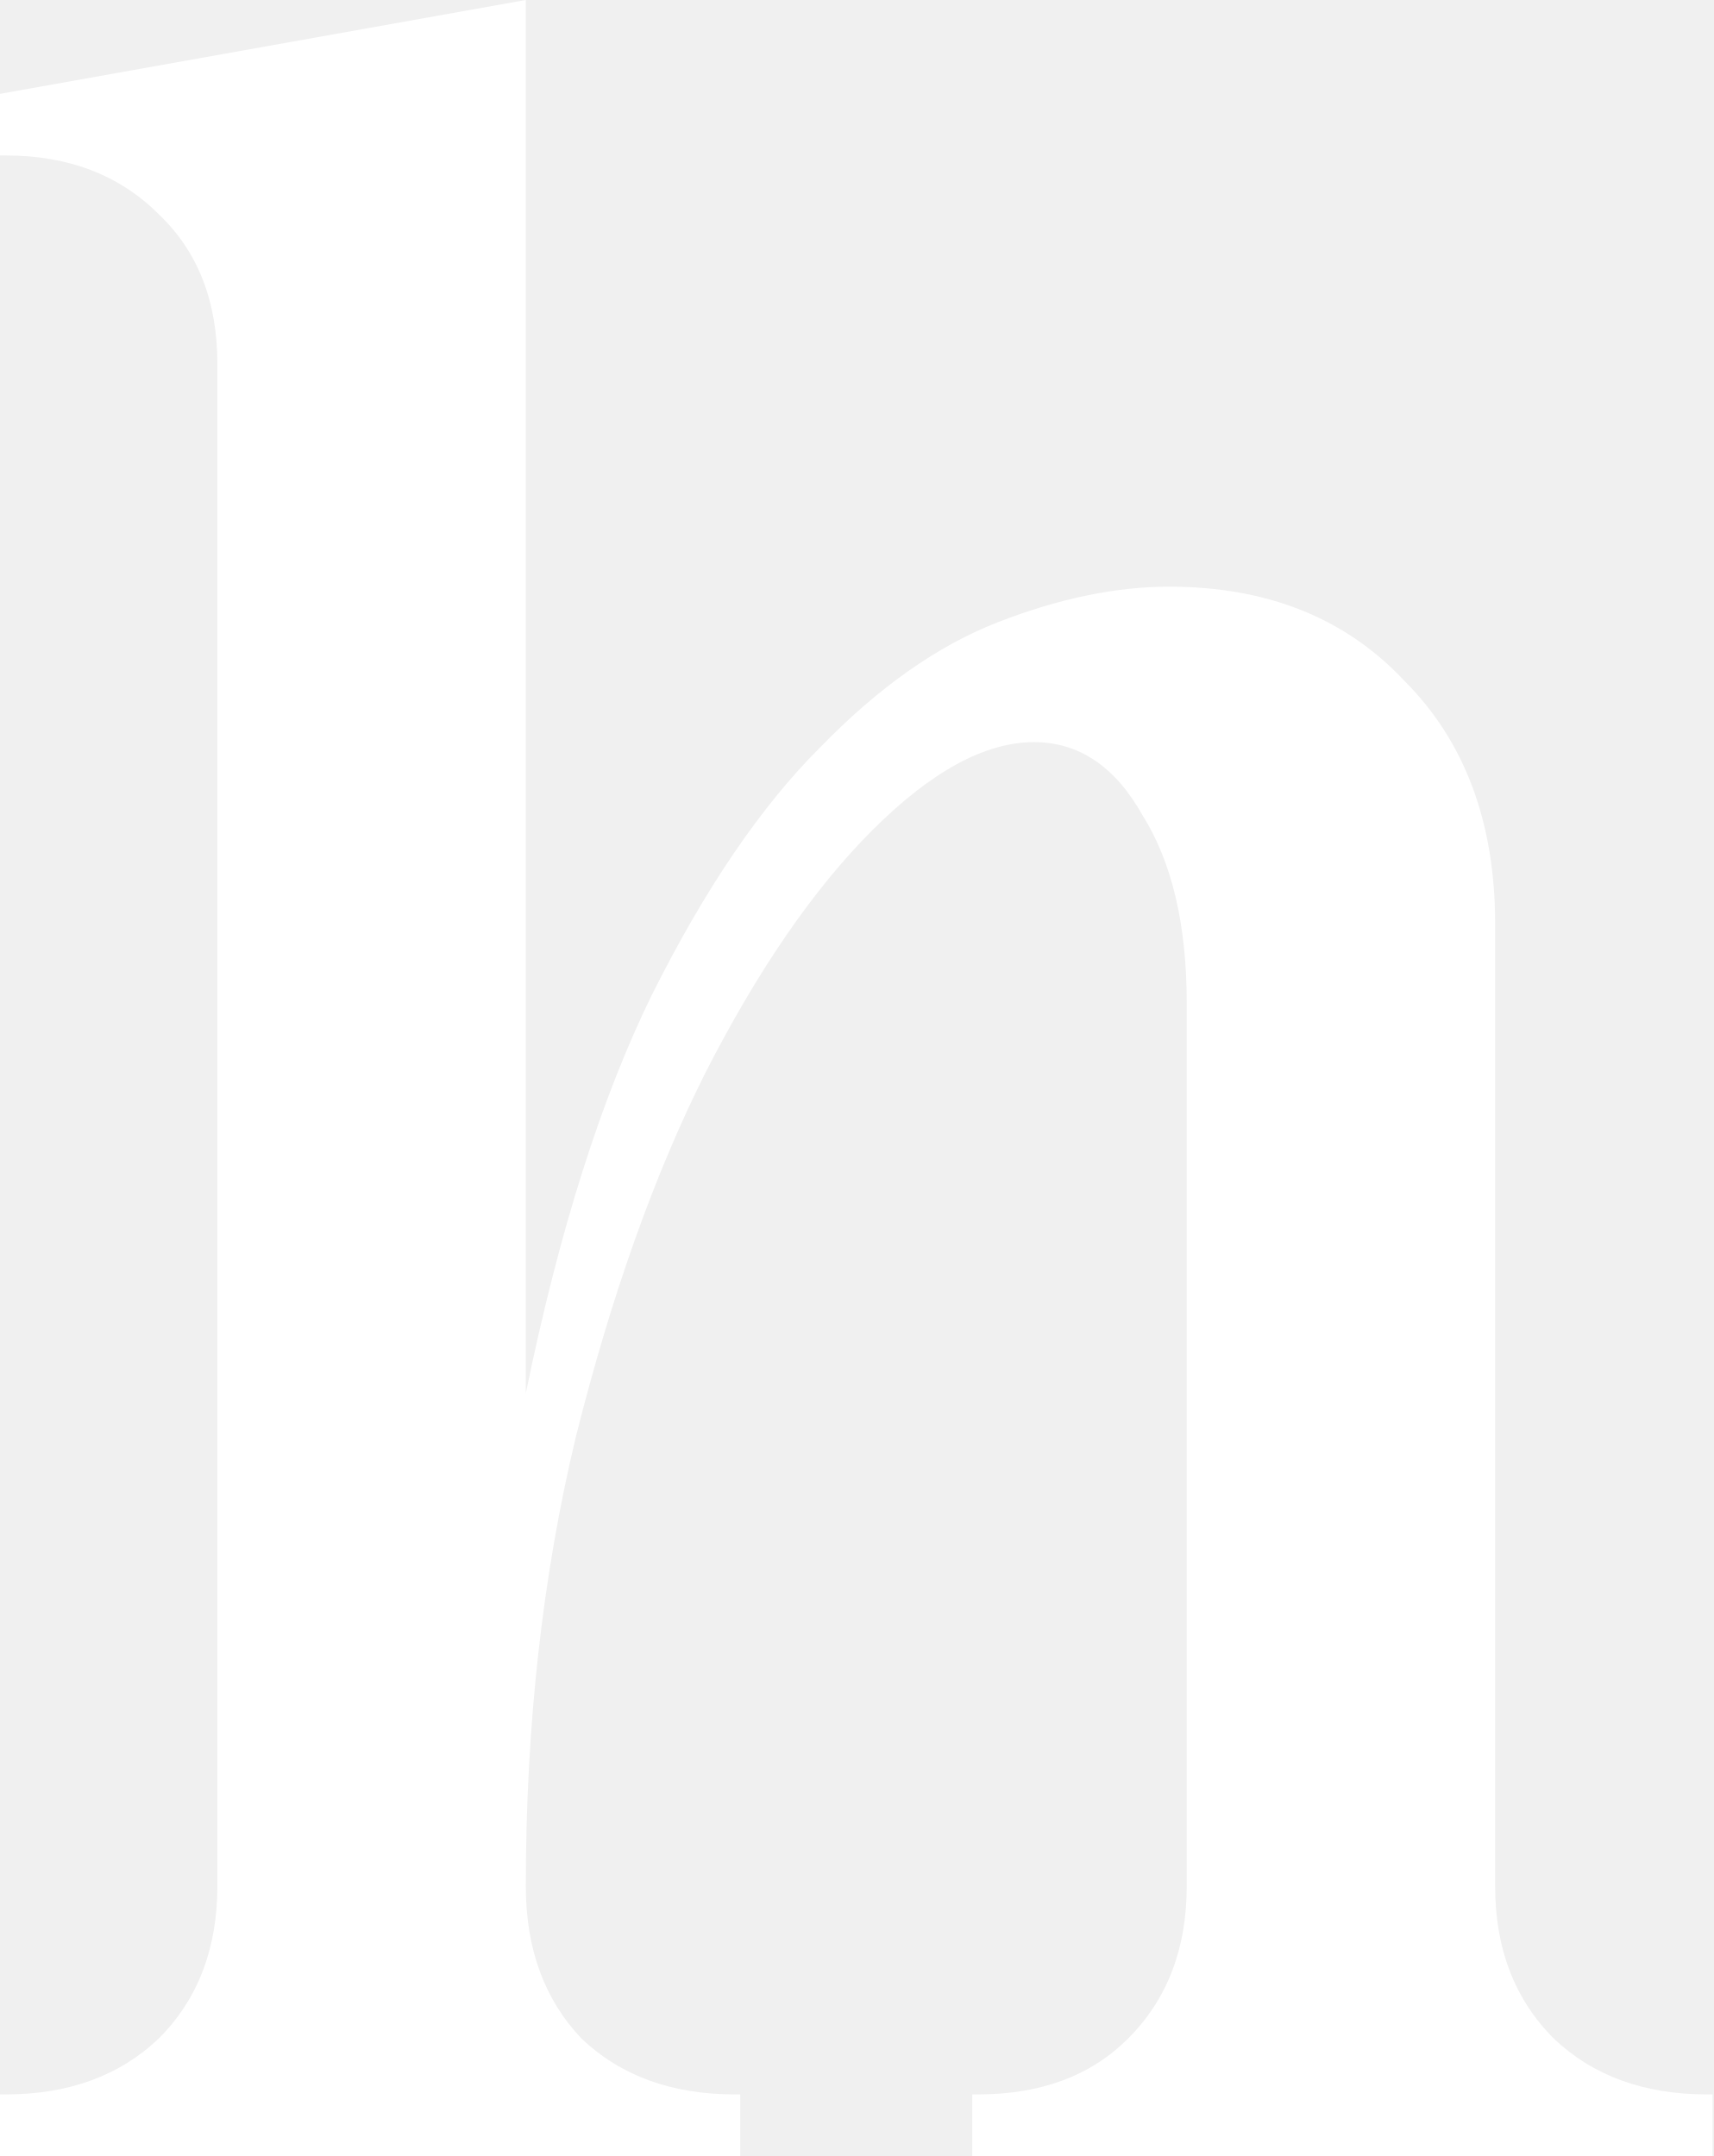
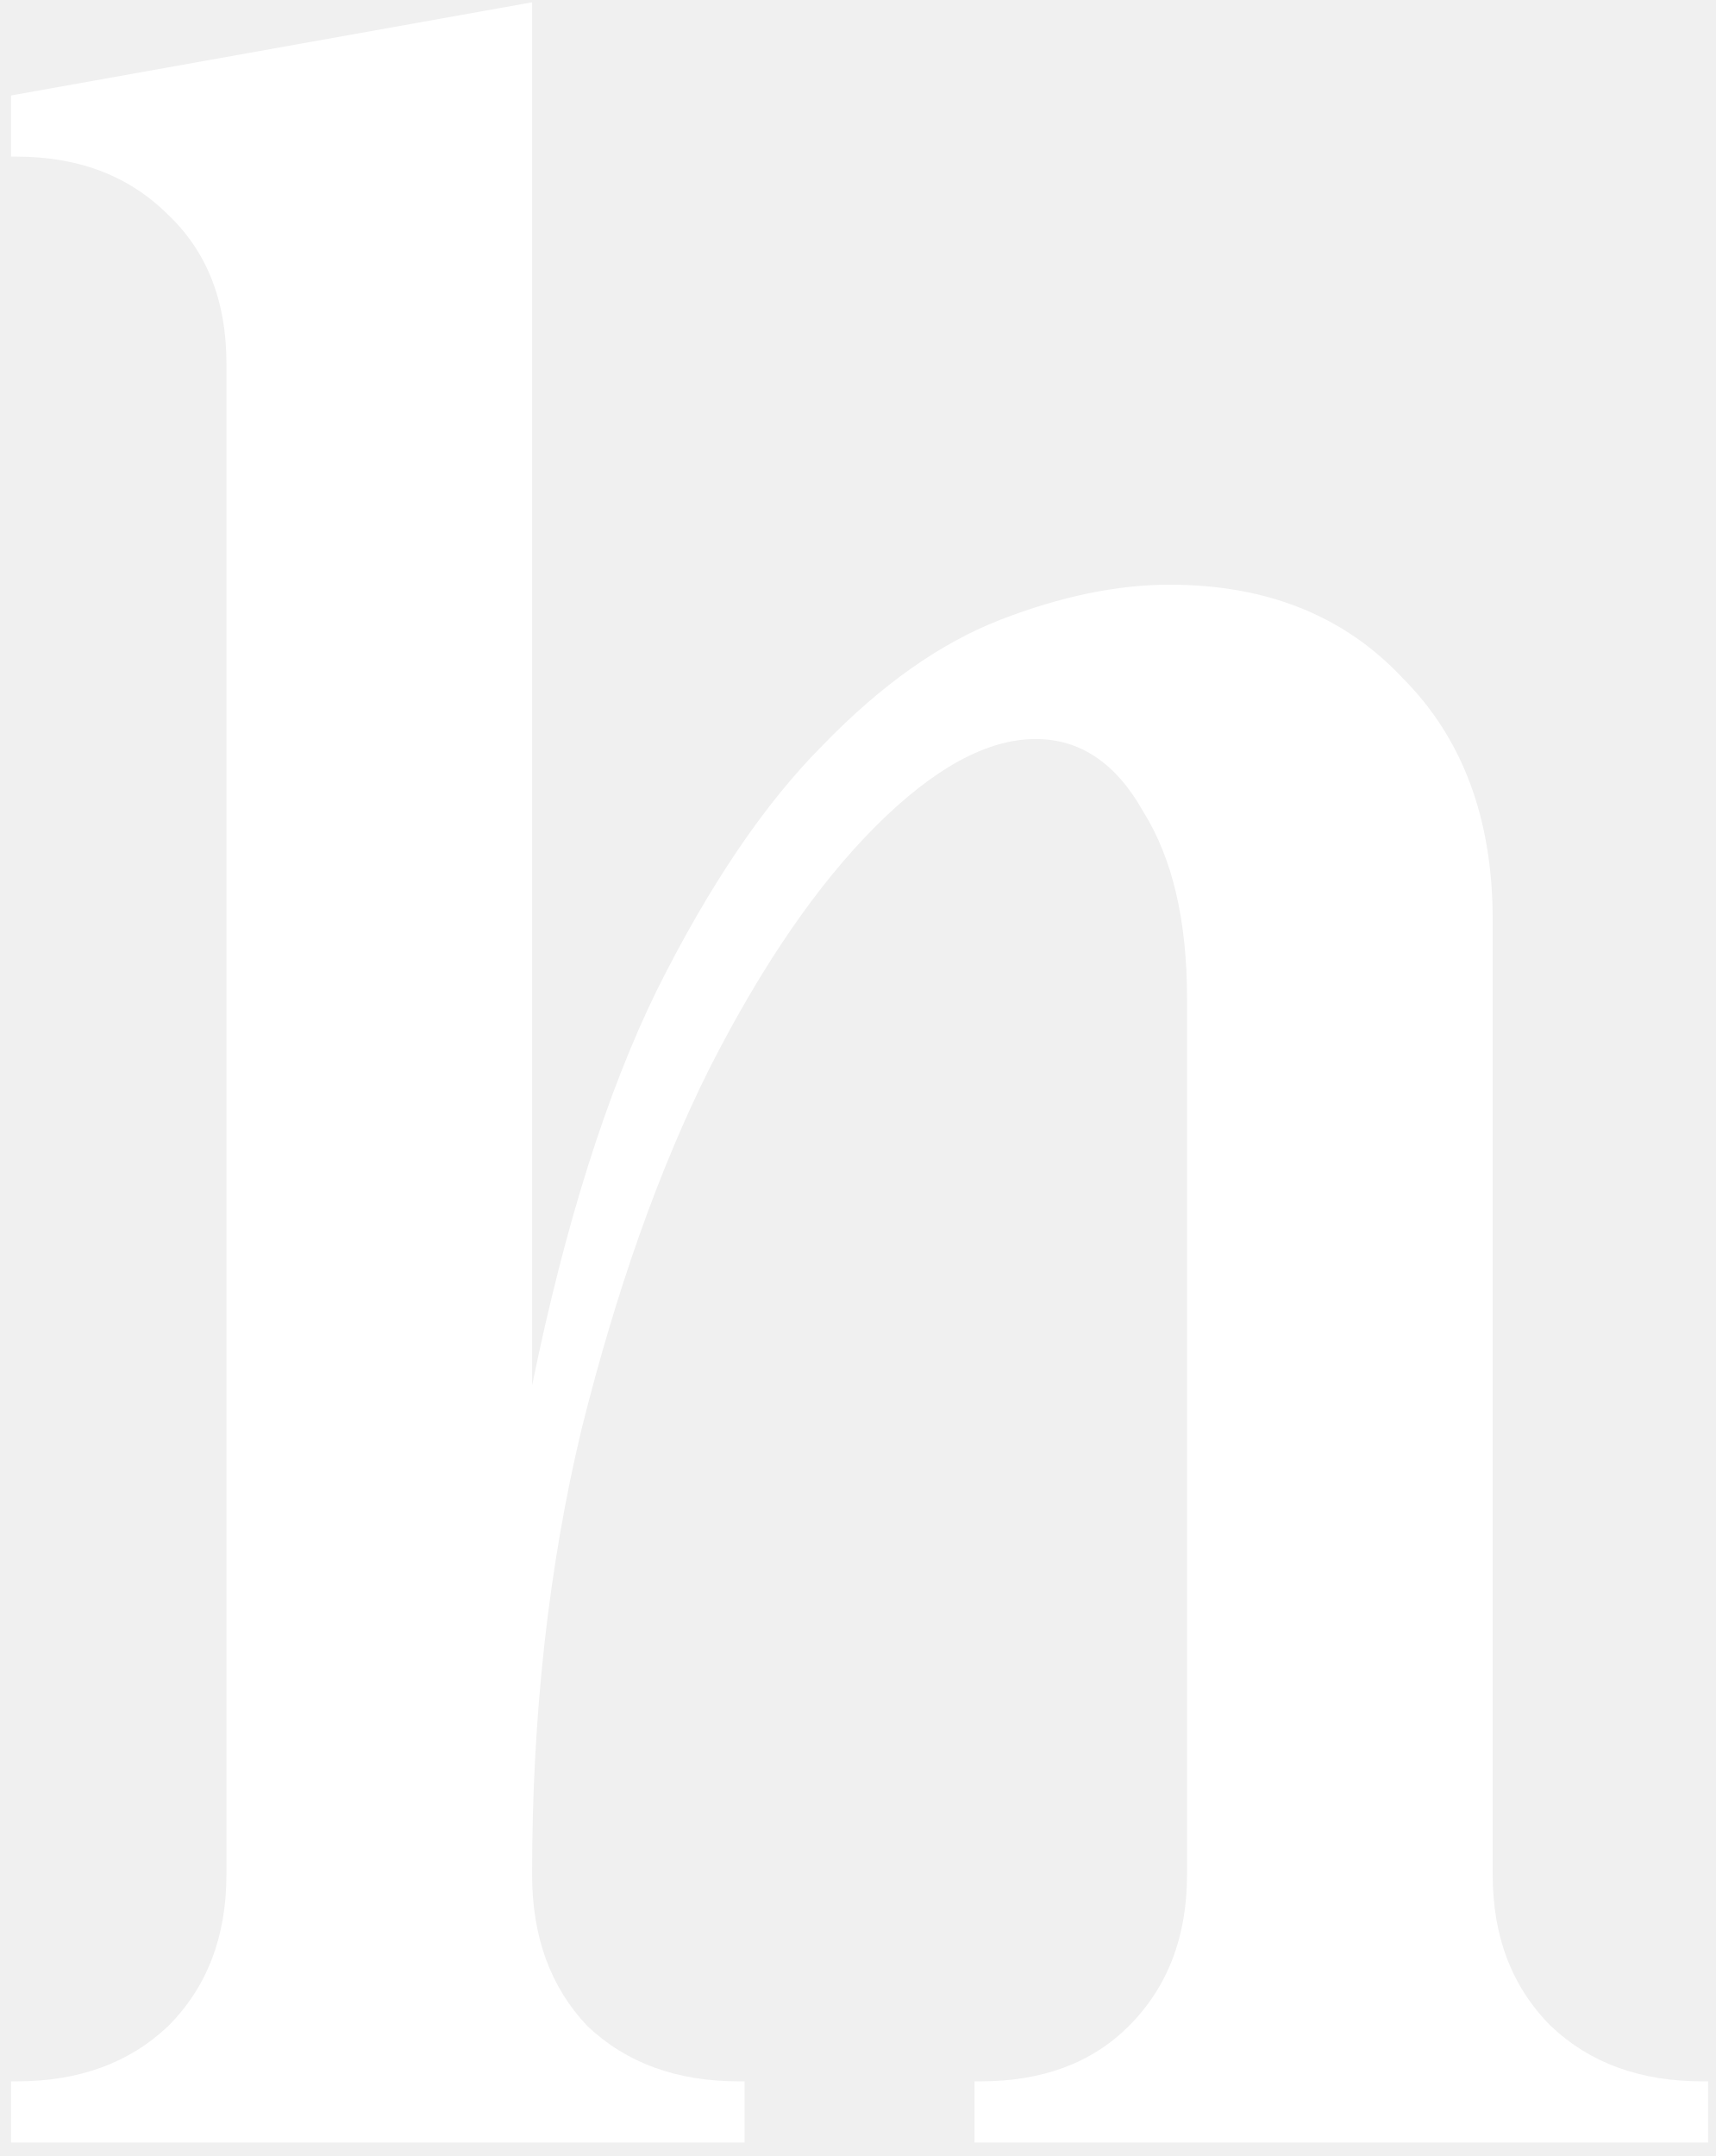
- <svg xmlns="http://www.w3.org/2000/svg" width="58" height="73" viewBox="0 0 58 73" fill="none">
-   <path d="M17.799 47.177C18.926 41.681 20.351 37.179 22.075 33.669C23.864 30.094 25.754 27.313 27.742 25.326C29.731 23.274 31.753 21.85 33.808 21.056C35.863 20.261 37.785 19.864 39.575 19.864C42.89 19.864 45.541 20.923 47.53 23.042C49.585 25.095 50.612 27.843 50.612 31.286V63.862C50.612 65.981 51.275 67.703 52.601 69.027C53.927 70.285 55.651 70.914 57.772 70.914H57.971V73H32.913V70.914H33.112C35.233 70.914 36.923 70.285 38.183 69.027C39.509 67.703 40.172 65.981 40.172 63.862V33.967C40.172 31.319 39.675 29.2 38.68 27.611C37.752 25.955 36.526 25.128 35.001 25.128C33.344 25.128 31.521 26.121 29.532 28.108C27.543 30.094 25.654 32.842 23.864 36.351C22.141 39.794 20.683 43.899 19.489 48.667C18.362 53.368 17.799 58.433 17.799 63.862C17.799 65.981 18.429 67.703 19.688 69.027C21.014 70.285 22.738 70.914 24.859 70.914H25.058V73H0V70.914H0.199C2.32 70.914 4.044 70.285 5.369 69.027C6.695 67.703 7.358 65.981 7.358 63.862V12.316C7.358 10.197 6.695 8.508 5.369 7.25C4.044 5.926 2.32 5.264 0.199 5.264H0V3.178L17.799 0V47.177Z" fill="white" />
+ <svg xmlns="http://www.w3.org/2000/svg" width="109" height="137" viewBox="0 0 109 137" fill="none">
+   <path d="M33.814 88.036C35.91 77.798 38.562 69.409 41.768 62.872C45.098 56.211 48.613 51.03 52.312 47.329C56.012 43.505 59.774 40.854 63.597 39.373C67.42 37.893 70.997 37.153 74.326 37.153C80.492 37.153 85.426 39.127 89.126 43.074C92.948 46.898 94.86 52.017 94.86 58.431V119.121C94.86 123.068 96.093 126.276 98.56 128.743C101.026 131.087 104.233 132.258 108.18 132.258H108.549V136.144H61.932V132.258H62.302C66.248 132.258 69.393 131.087 71.737 128.743C74.203 126.276 75.436 123.068 75.436 119.121V63.427C75.436 58.493 74.511 54.546 72.661 51.585C70.935 48.501 68.653 46.96 65.817 46.96C62.734 46.96 59.342 48.81 55.642 52.51C51.943 56.211 48.428 61.33 45.098 67.868C41.892 74.282 39.178 81.93 36.958 90.811C34.862 99.57 33.814 109.006 33.814 119.121C33.814 123.068 34.985 126.276 37.328 128.743C39.795 131.087 43.001 132.258 46.948 132.258H47.318V136.144H0.7V132.258H1.07C5.017 132.258 8.223 131.087 10.69 128.743C13.156 126.276 14.389 123.068 14.389 119.121V23.09C14.389 19.143 13.156 15.998 10.69 13.654C8.223 11.187 5.017 9.953 1.07 9.953H0.7V6.068L33.814 0.147V88.036Z" fill="white" />
</svg>
